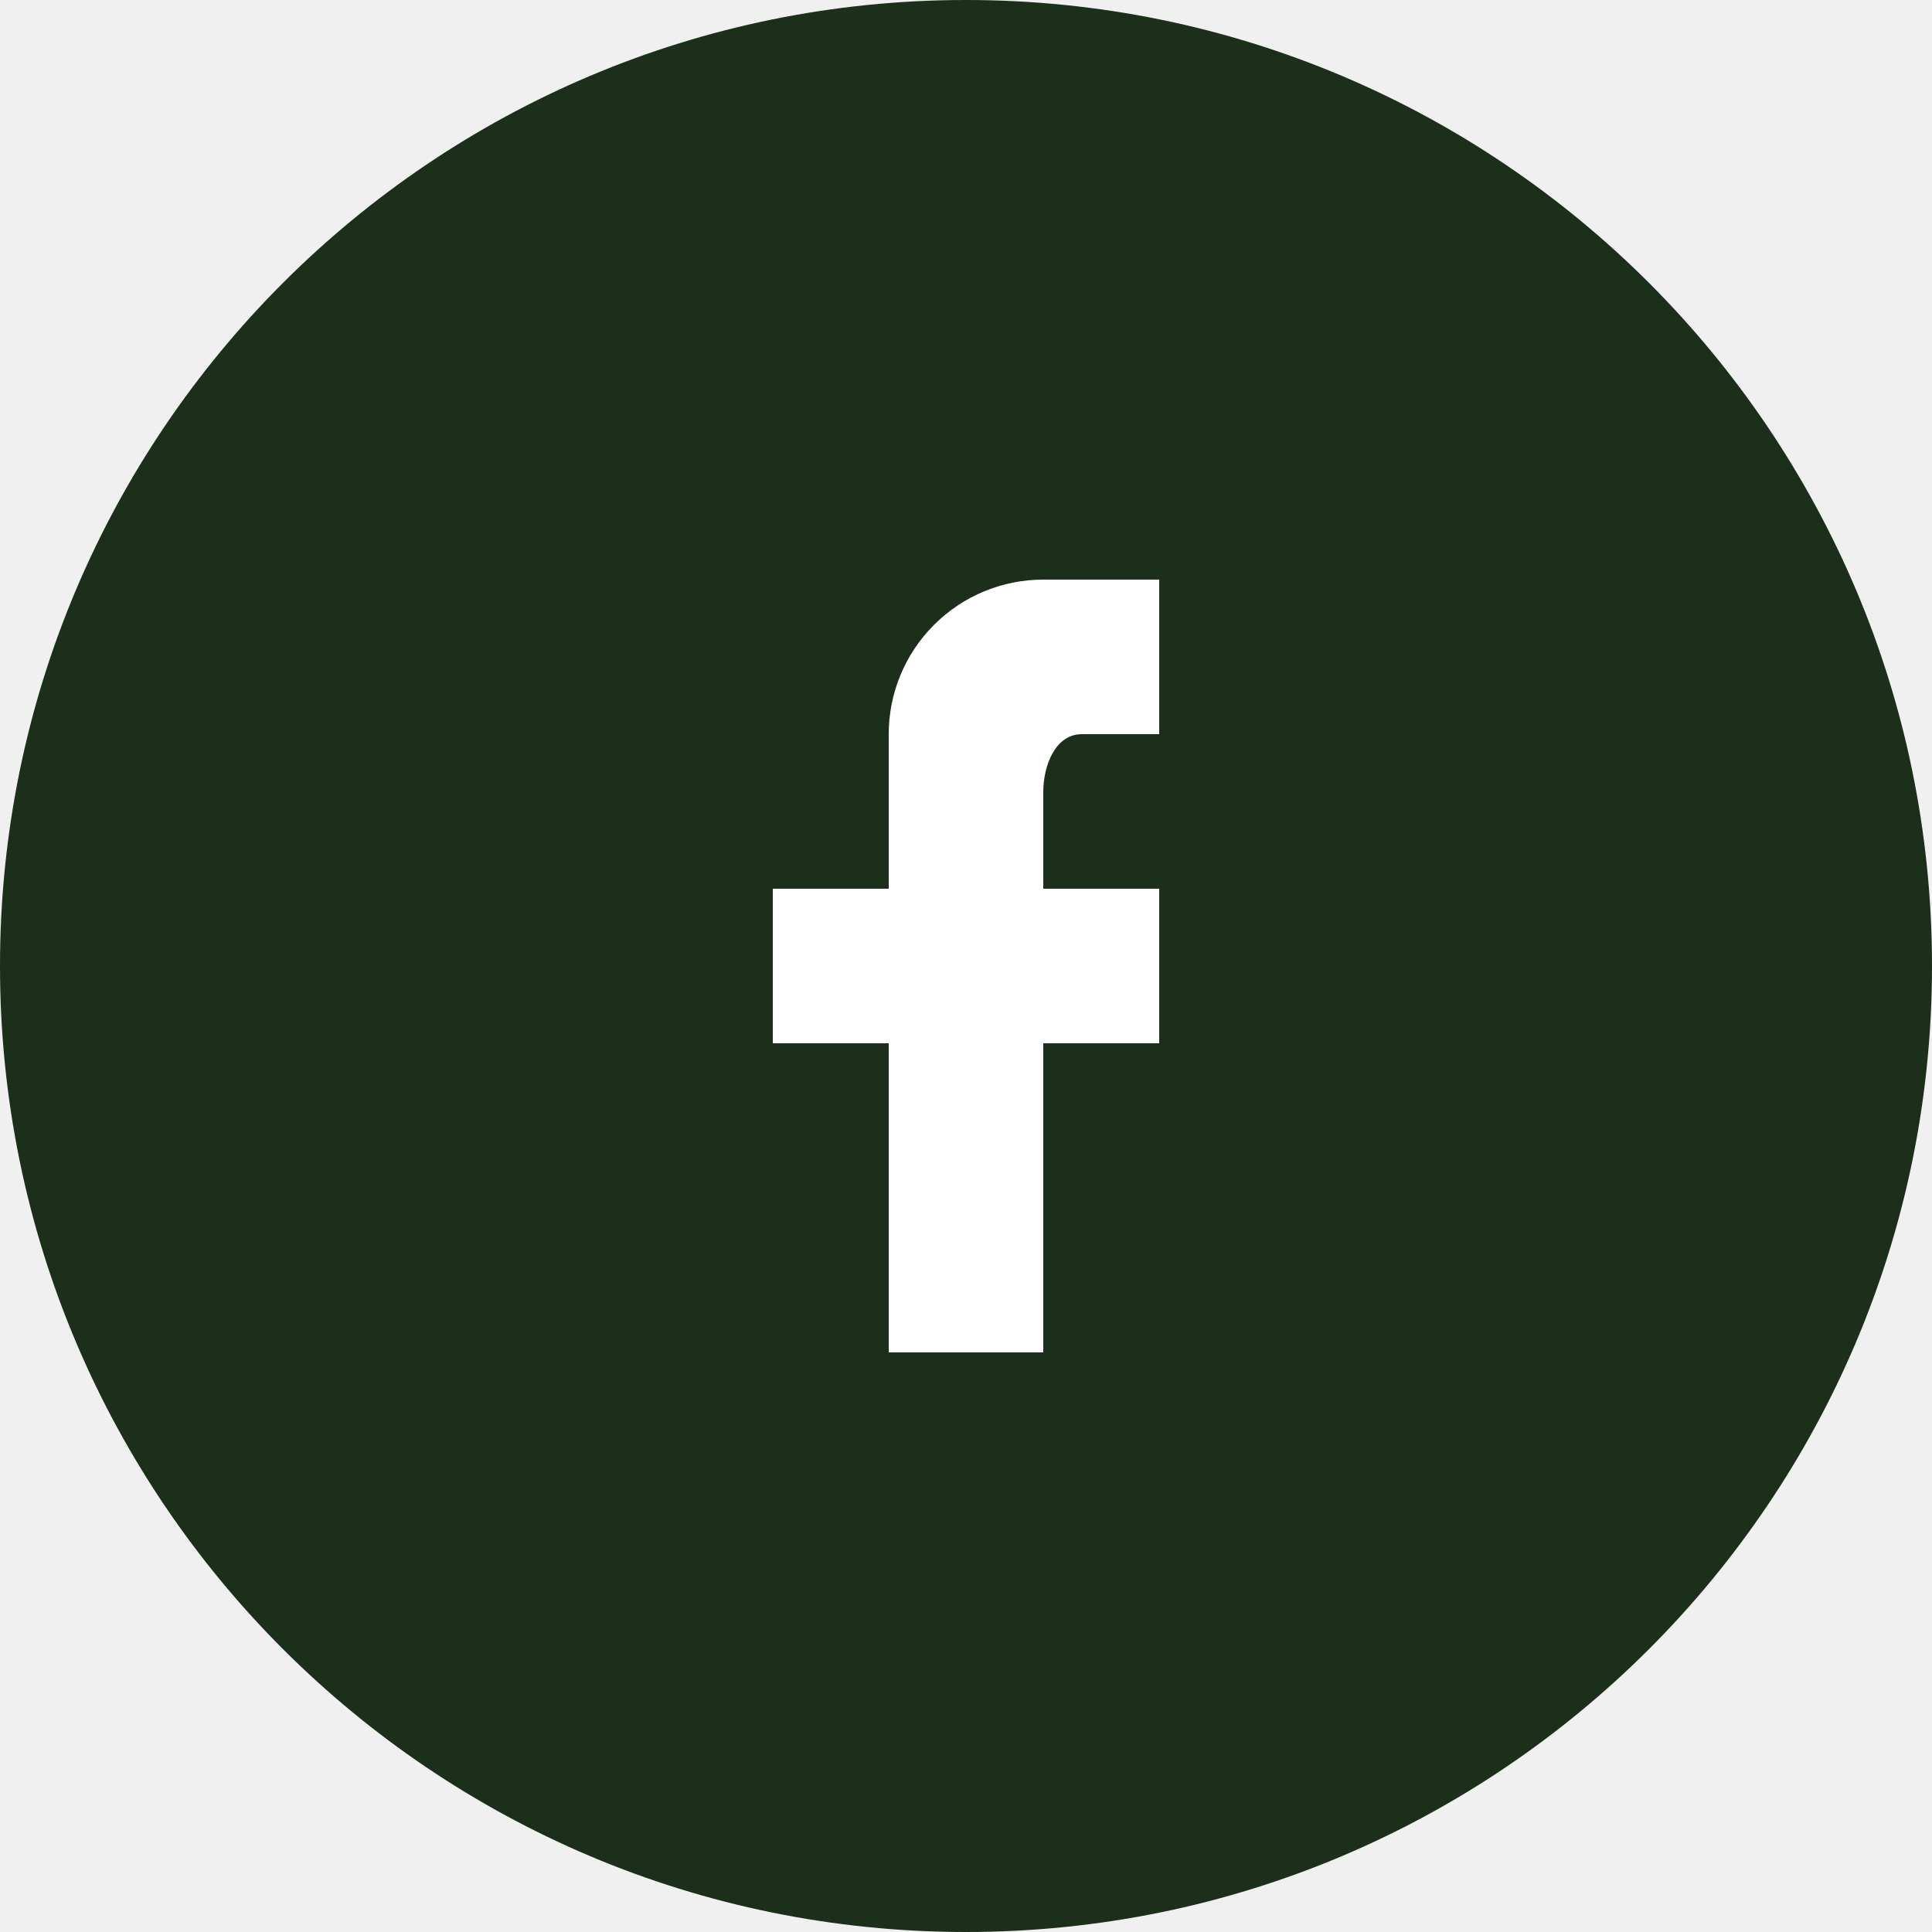
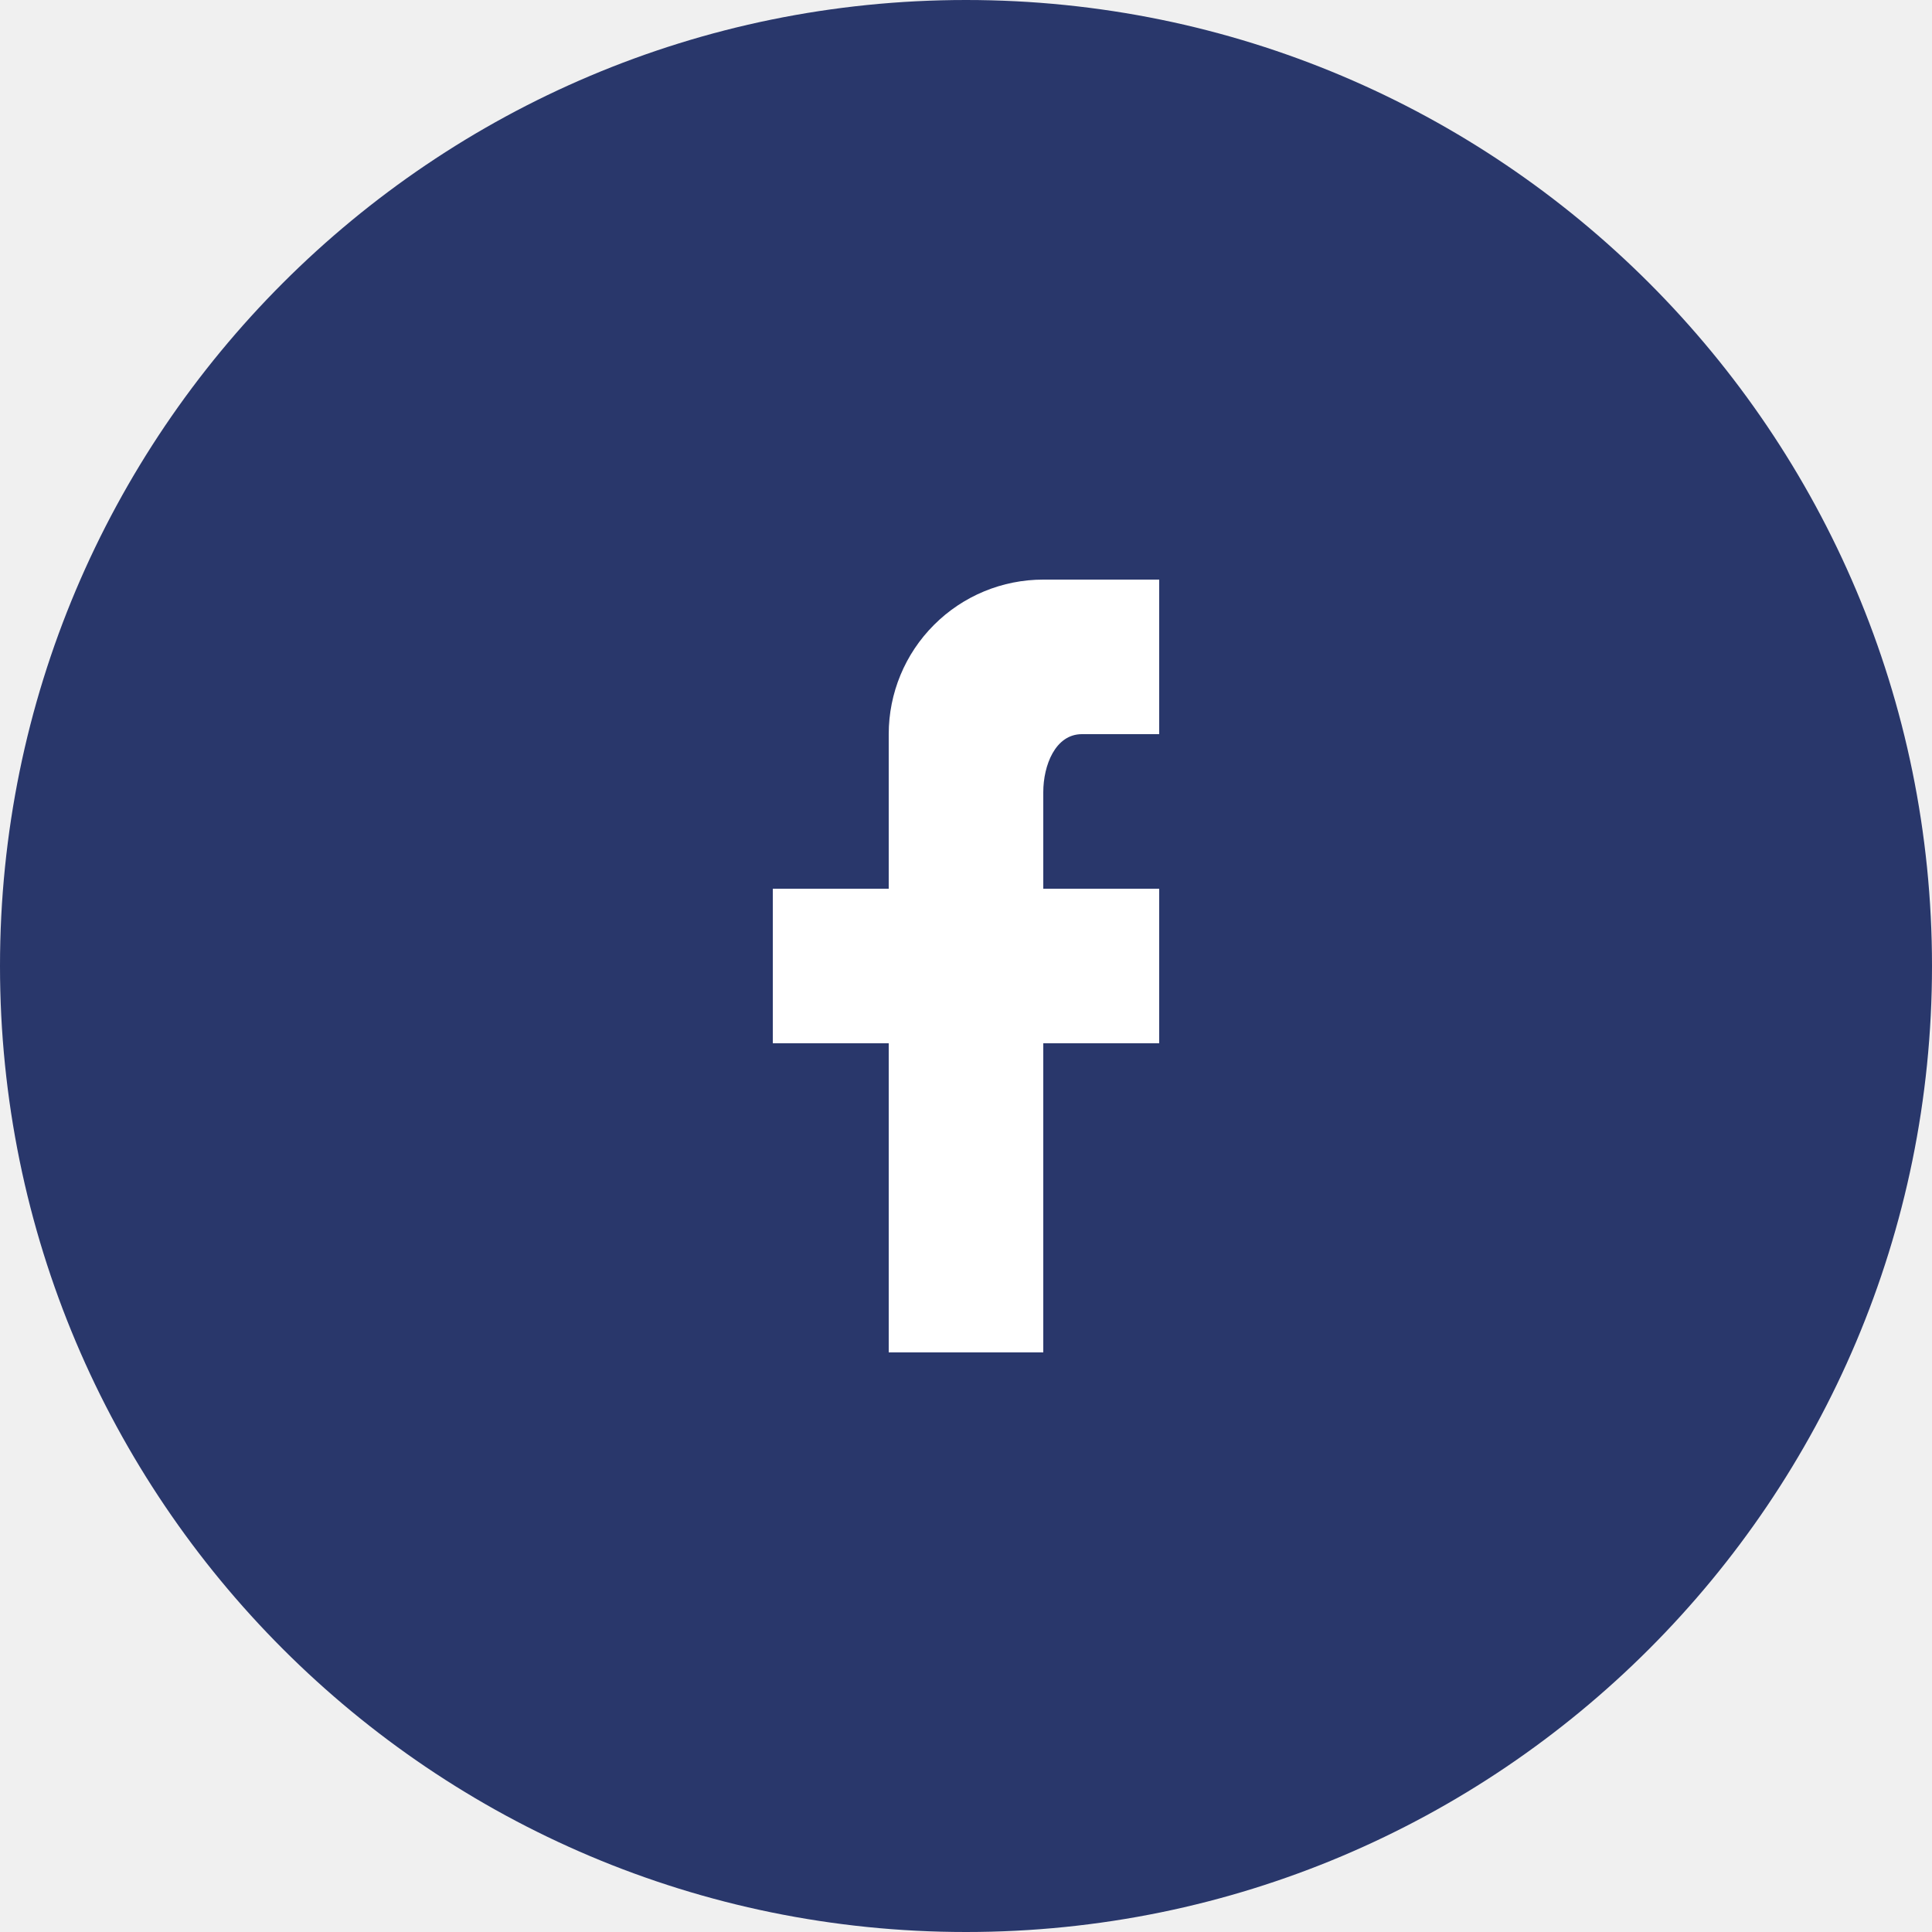
<svg xmlns="http://www.w3.org/2000/svg" width="50" height="50" viewBox="0 0 50 50" fill="none">
-   <circle cx="25" cy="25" r="25" fill="#1B2F1A" />
+   <circle cx="25" cy="25" r="25" fill="#29376B" />
  <path d="M30 15V19H28C27.31 19 27 19.81 27 20.5V23H30V27H27V35H23V27H20V23H23V19C23 17.939 23.421 16.922 24.172 16.172C24.922 15.421 25.939 15 27 15H30Z" fill="white" />
</svg>
